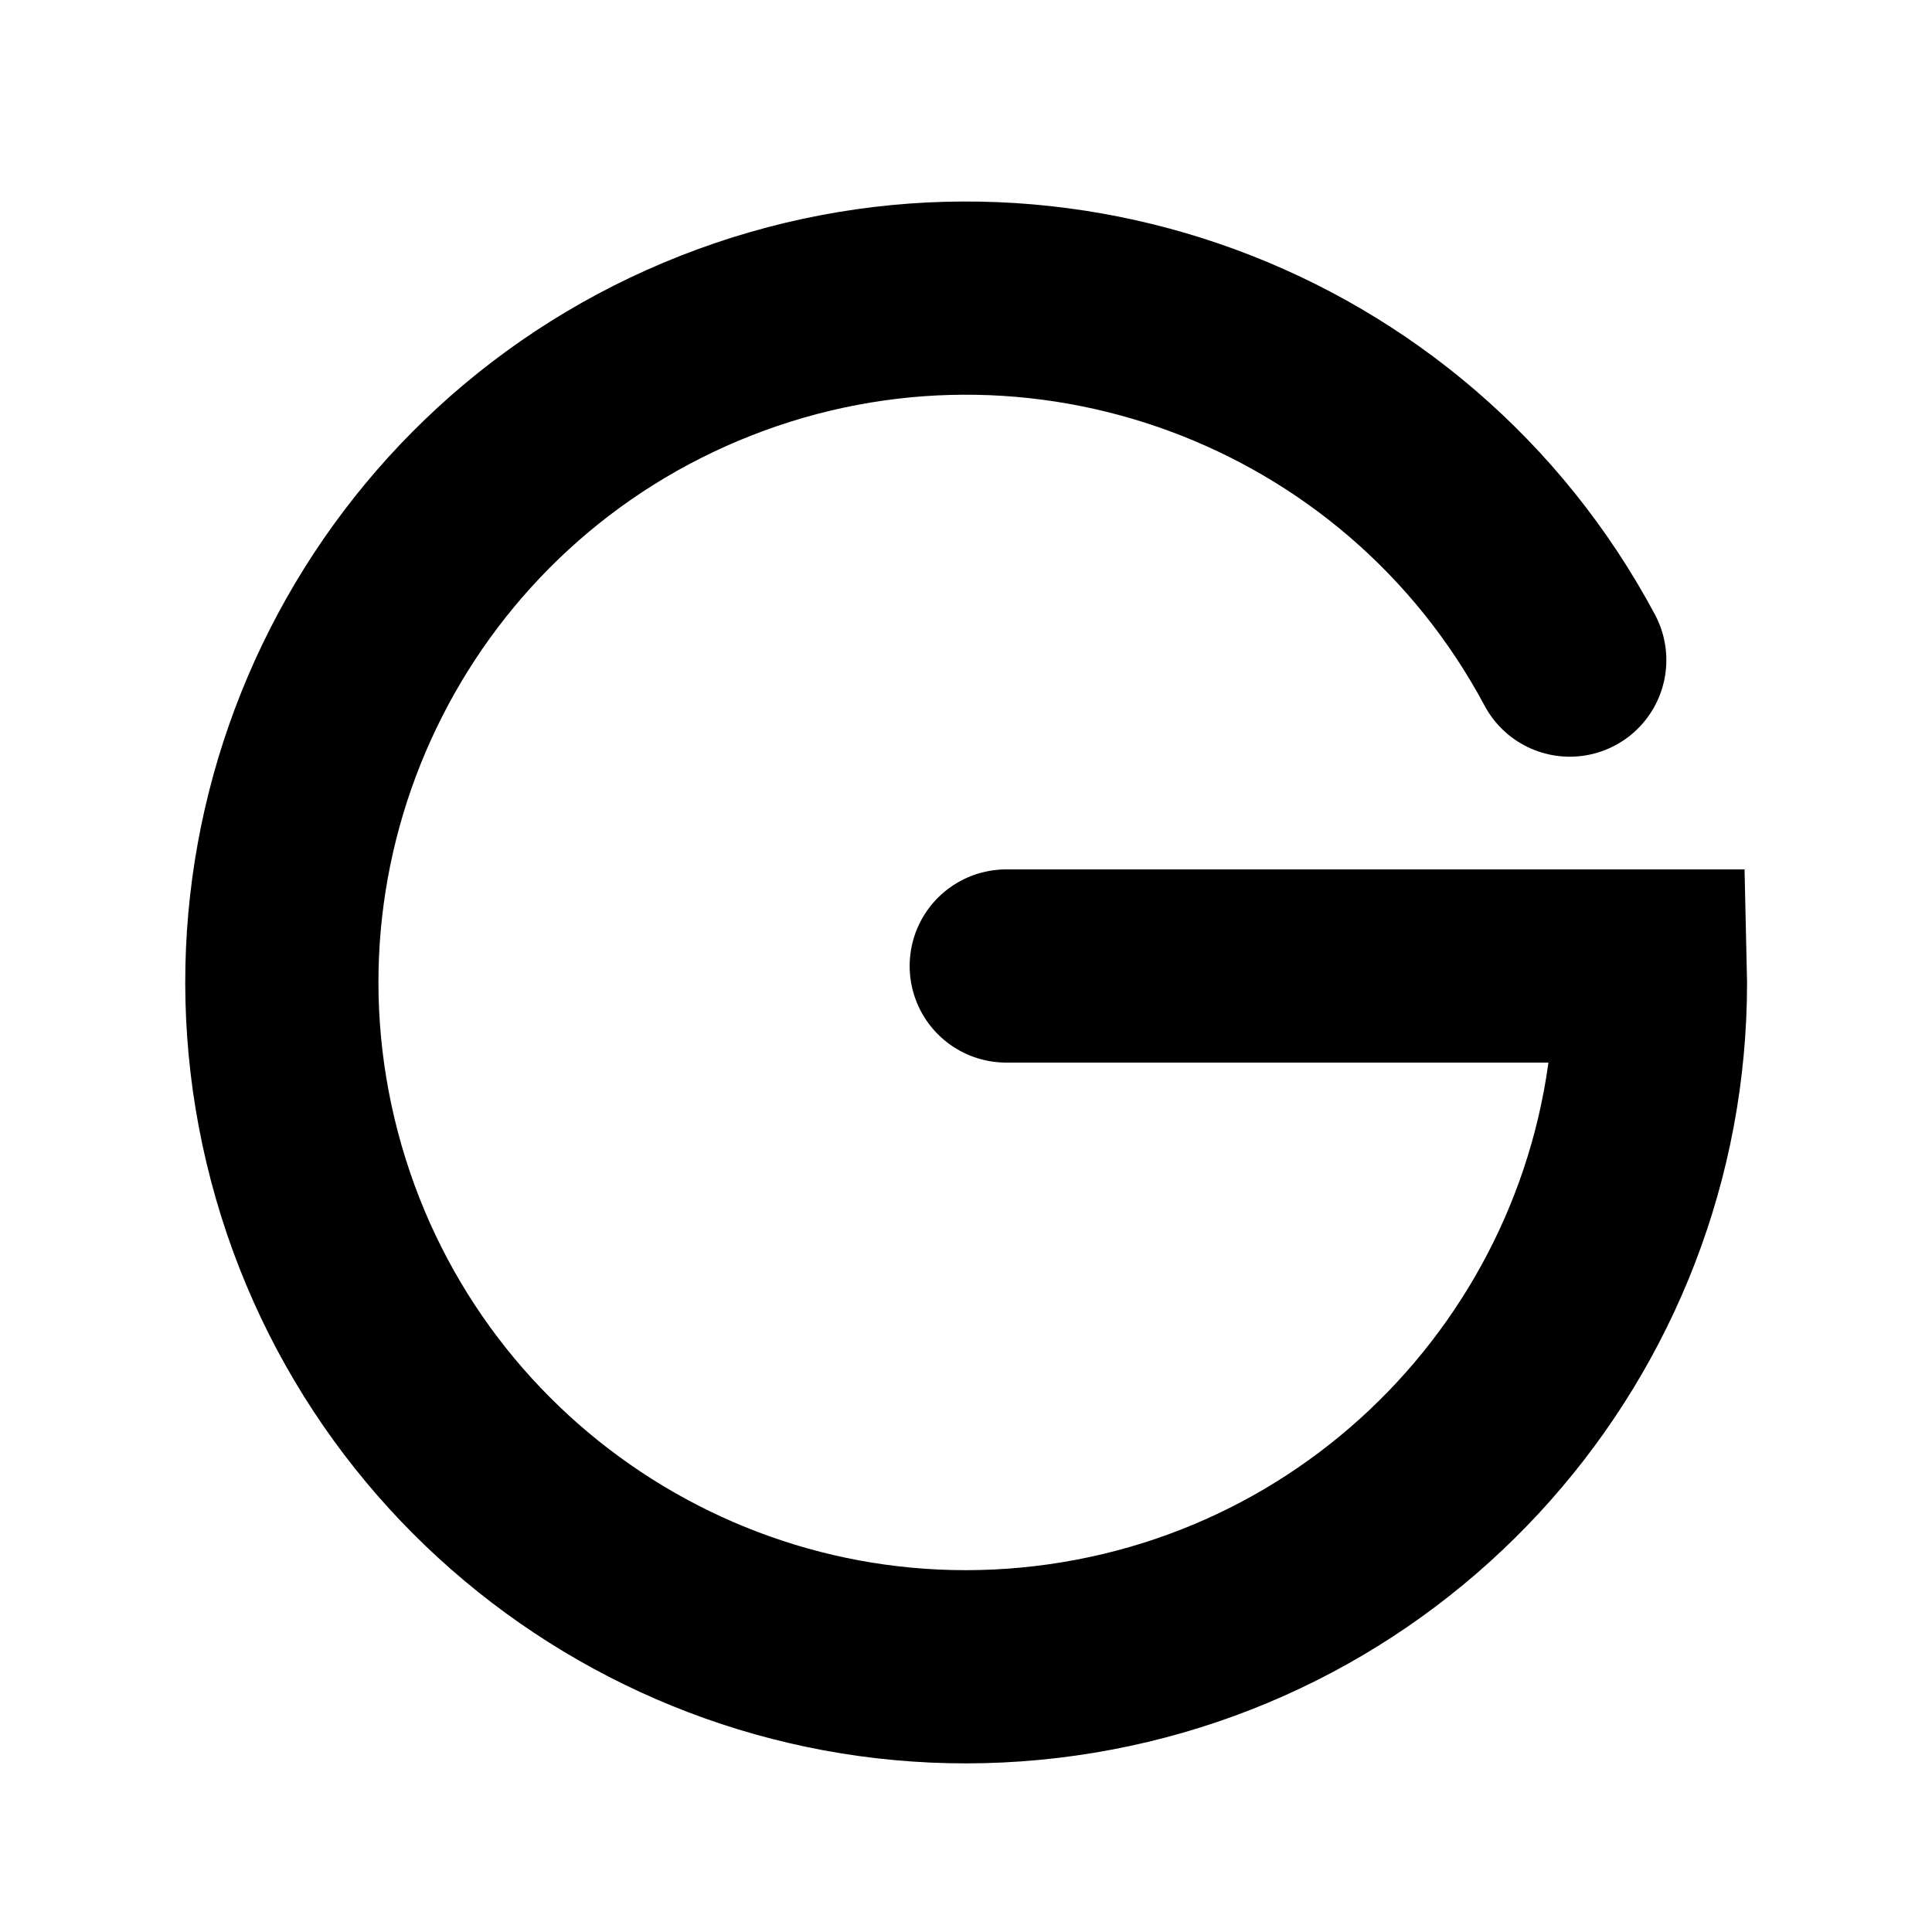
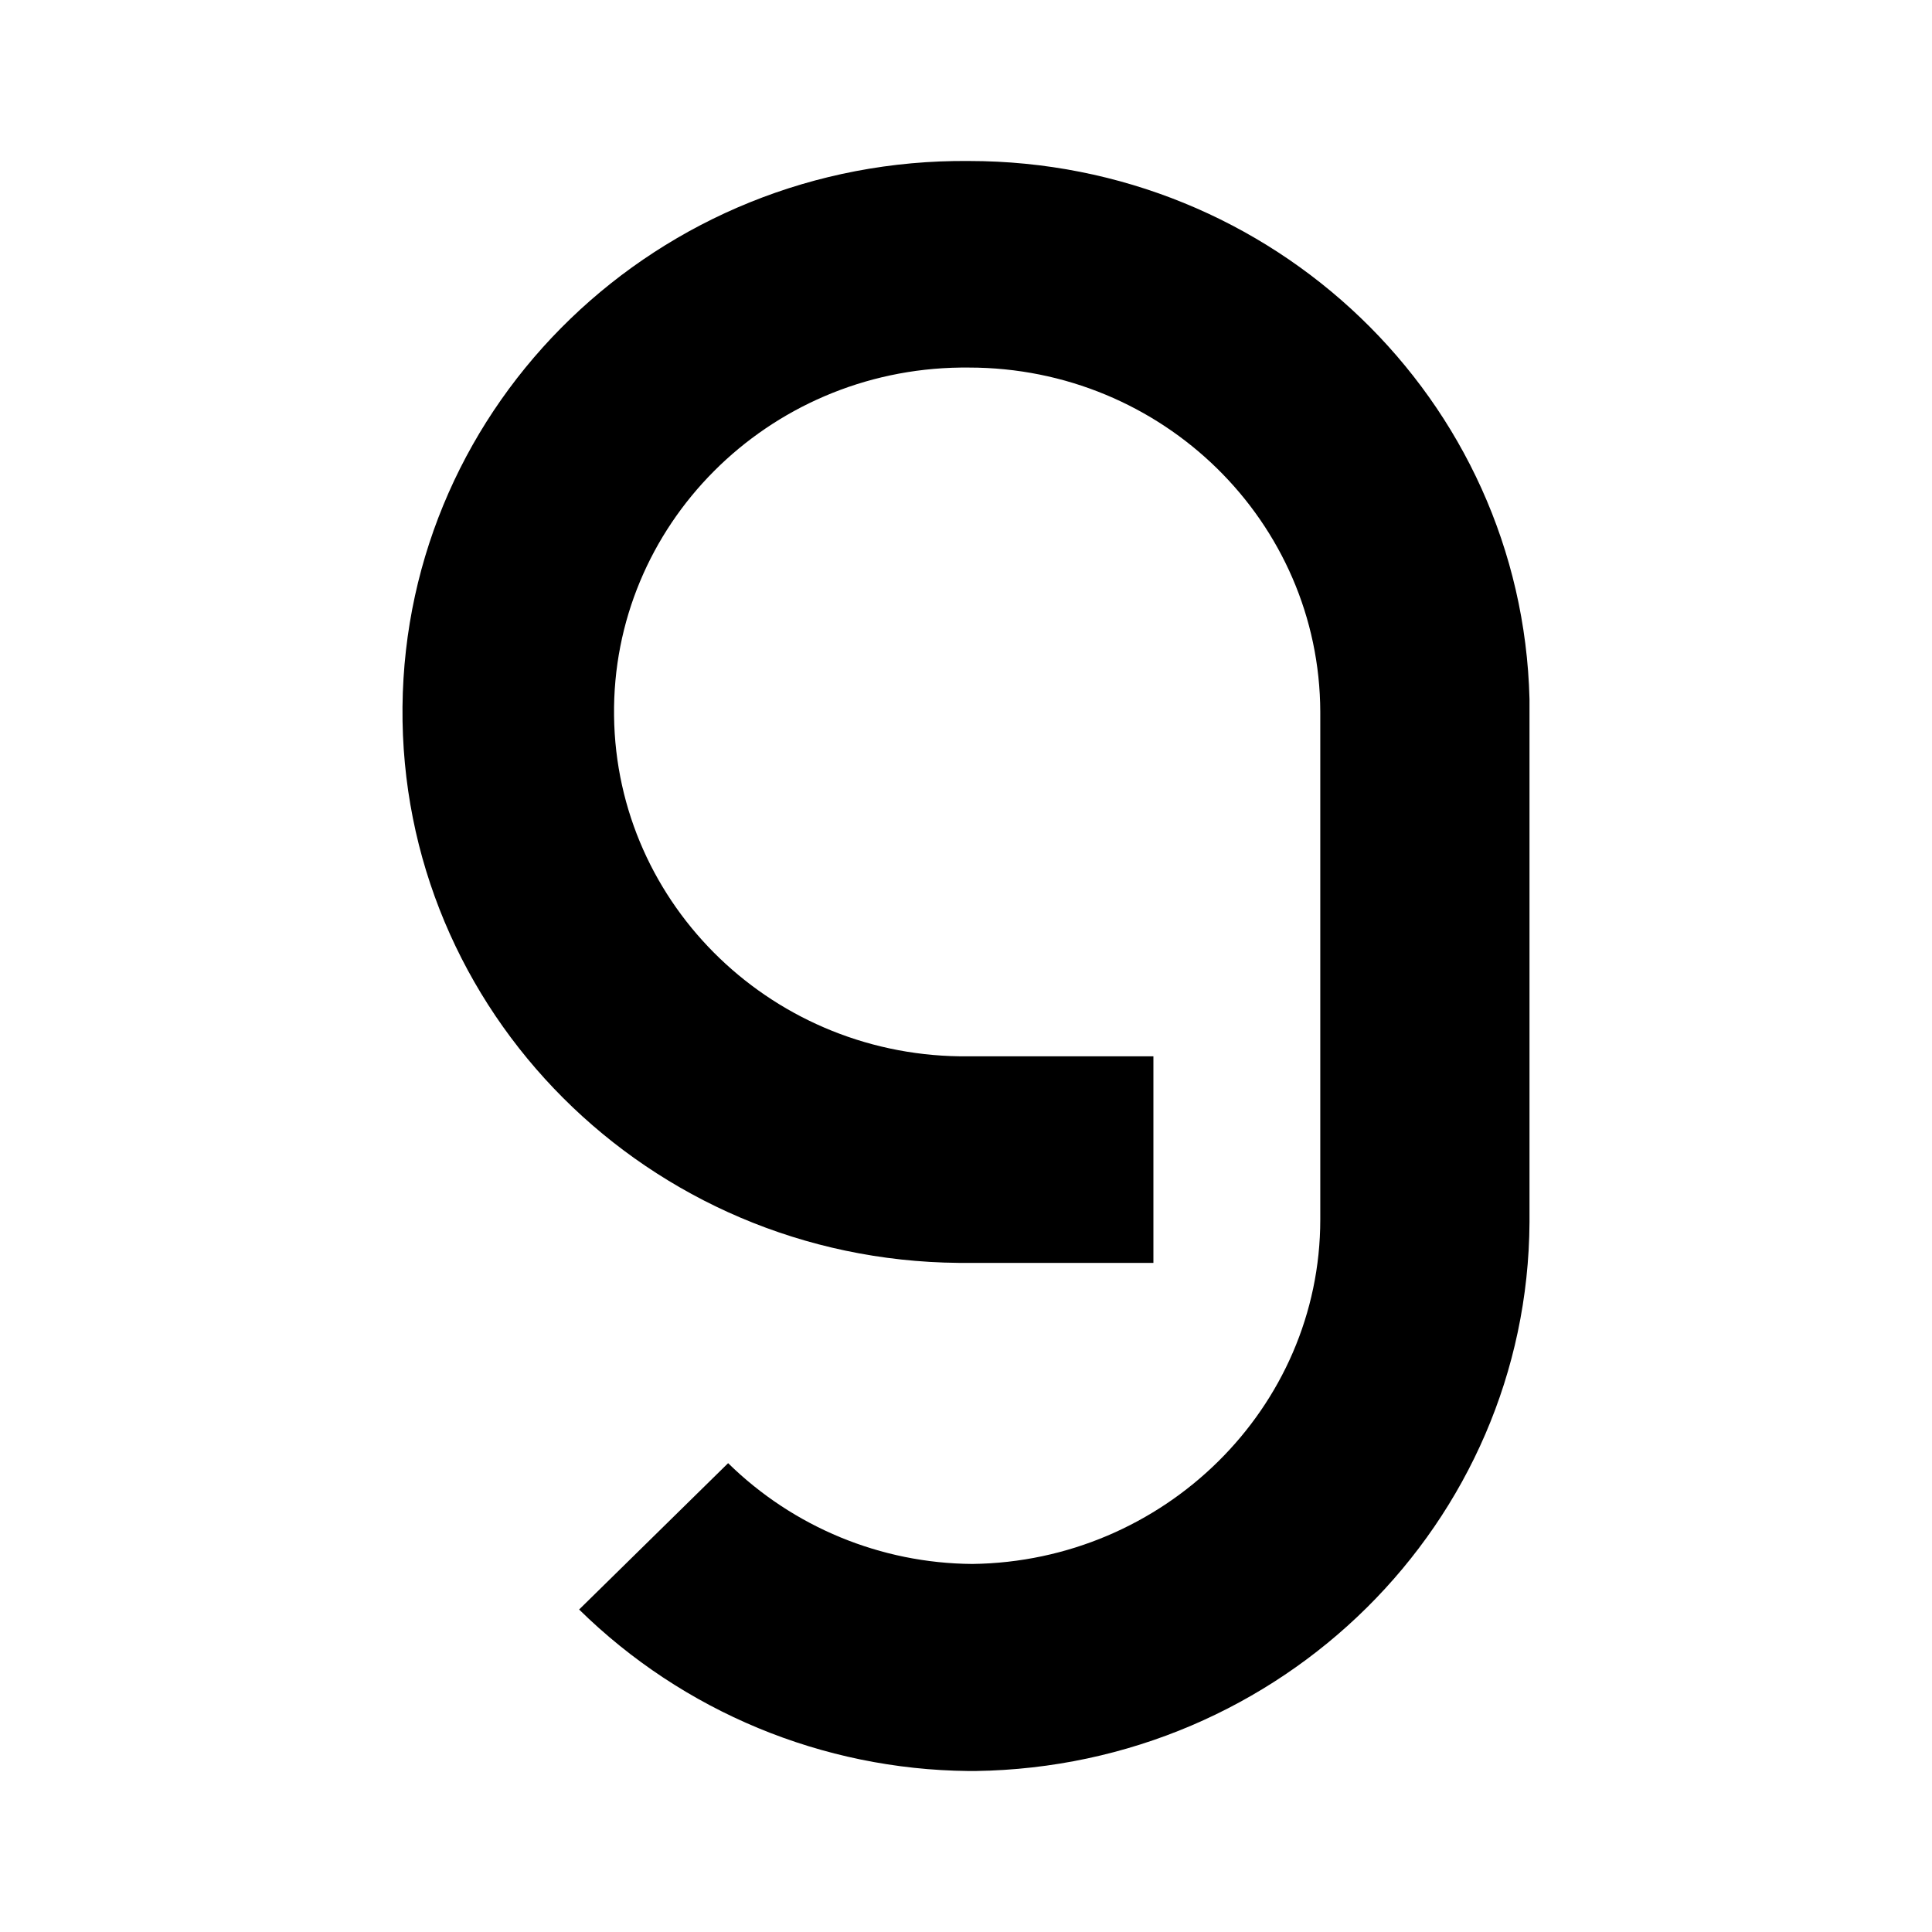
- <svg xmlns="http://www.w3.org/2000/svg" viewBox="0 0 24 24">
-   <g fill="none" stroke="#000" stroke-width="2.400" stroke-linecap="round">
-     <path d="M19.500 8.200A8.500 8.500 0 1 0 20.500 12H12.500" />
-   </g>
+ <svg xmlns="http://www.w3.org/2000/svg" fill="currentColor" fill-rule="evenodd" height="96" viewBox="0 0 24 24" width="96">
+   <path d="M12.036 2c-3.853-.035-7 3-7.036 6.781-.035 3.782 3.055 6.872 6.908 6.907h2.42v-2.566h-2.292c-2.407.028-4.38-1.866-4.408-4.23-.029-2.362 1.901-4.298 4.308-4.326h.1c2.407 0 4.358 1.915 4.365 4.278v6.305c0 2.342-1.944 4.25-4.323 4.279a4.375 4.375 0 01-3.033-1.252l-1.851 1.818A7 7 0 0012.029 22h.092c3.803-.056 6.858-3.083 6.879-6.816v-6.5C18.907 4.963 15.817 2 12.036 2z" />
</svg>
